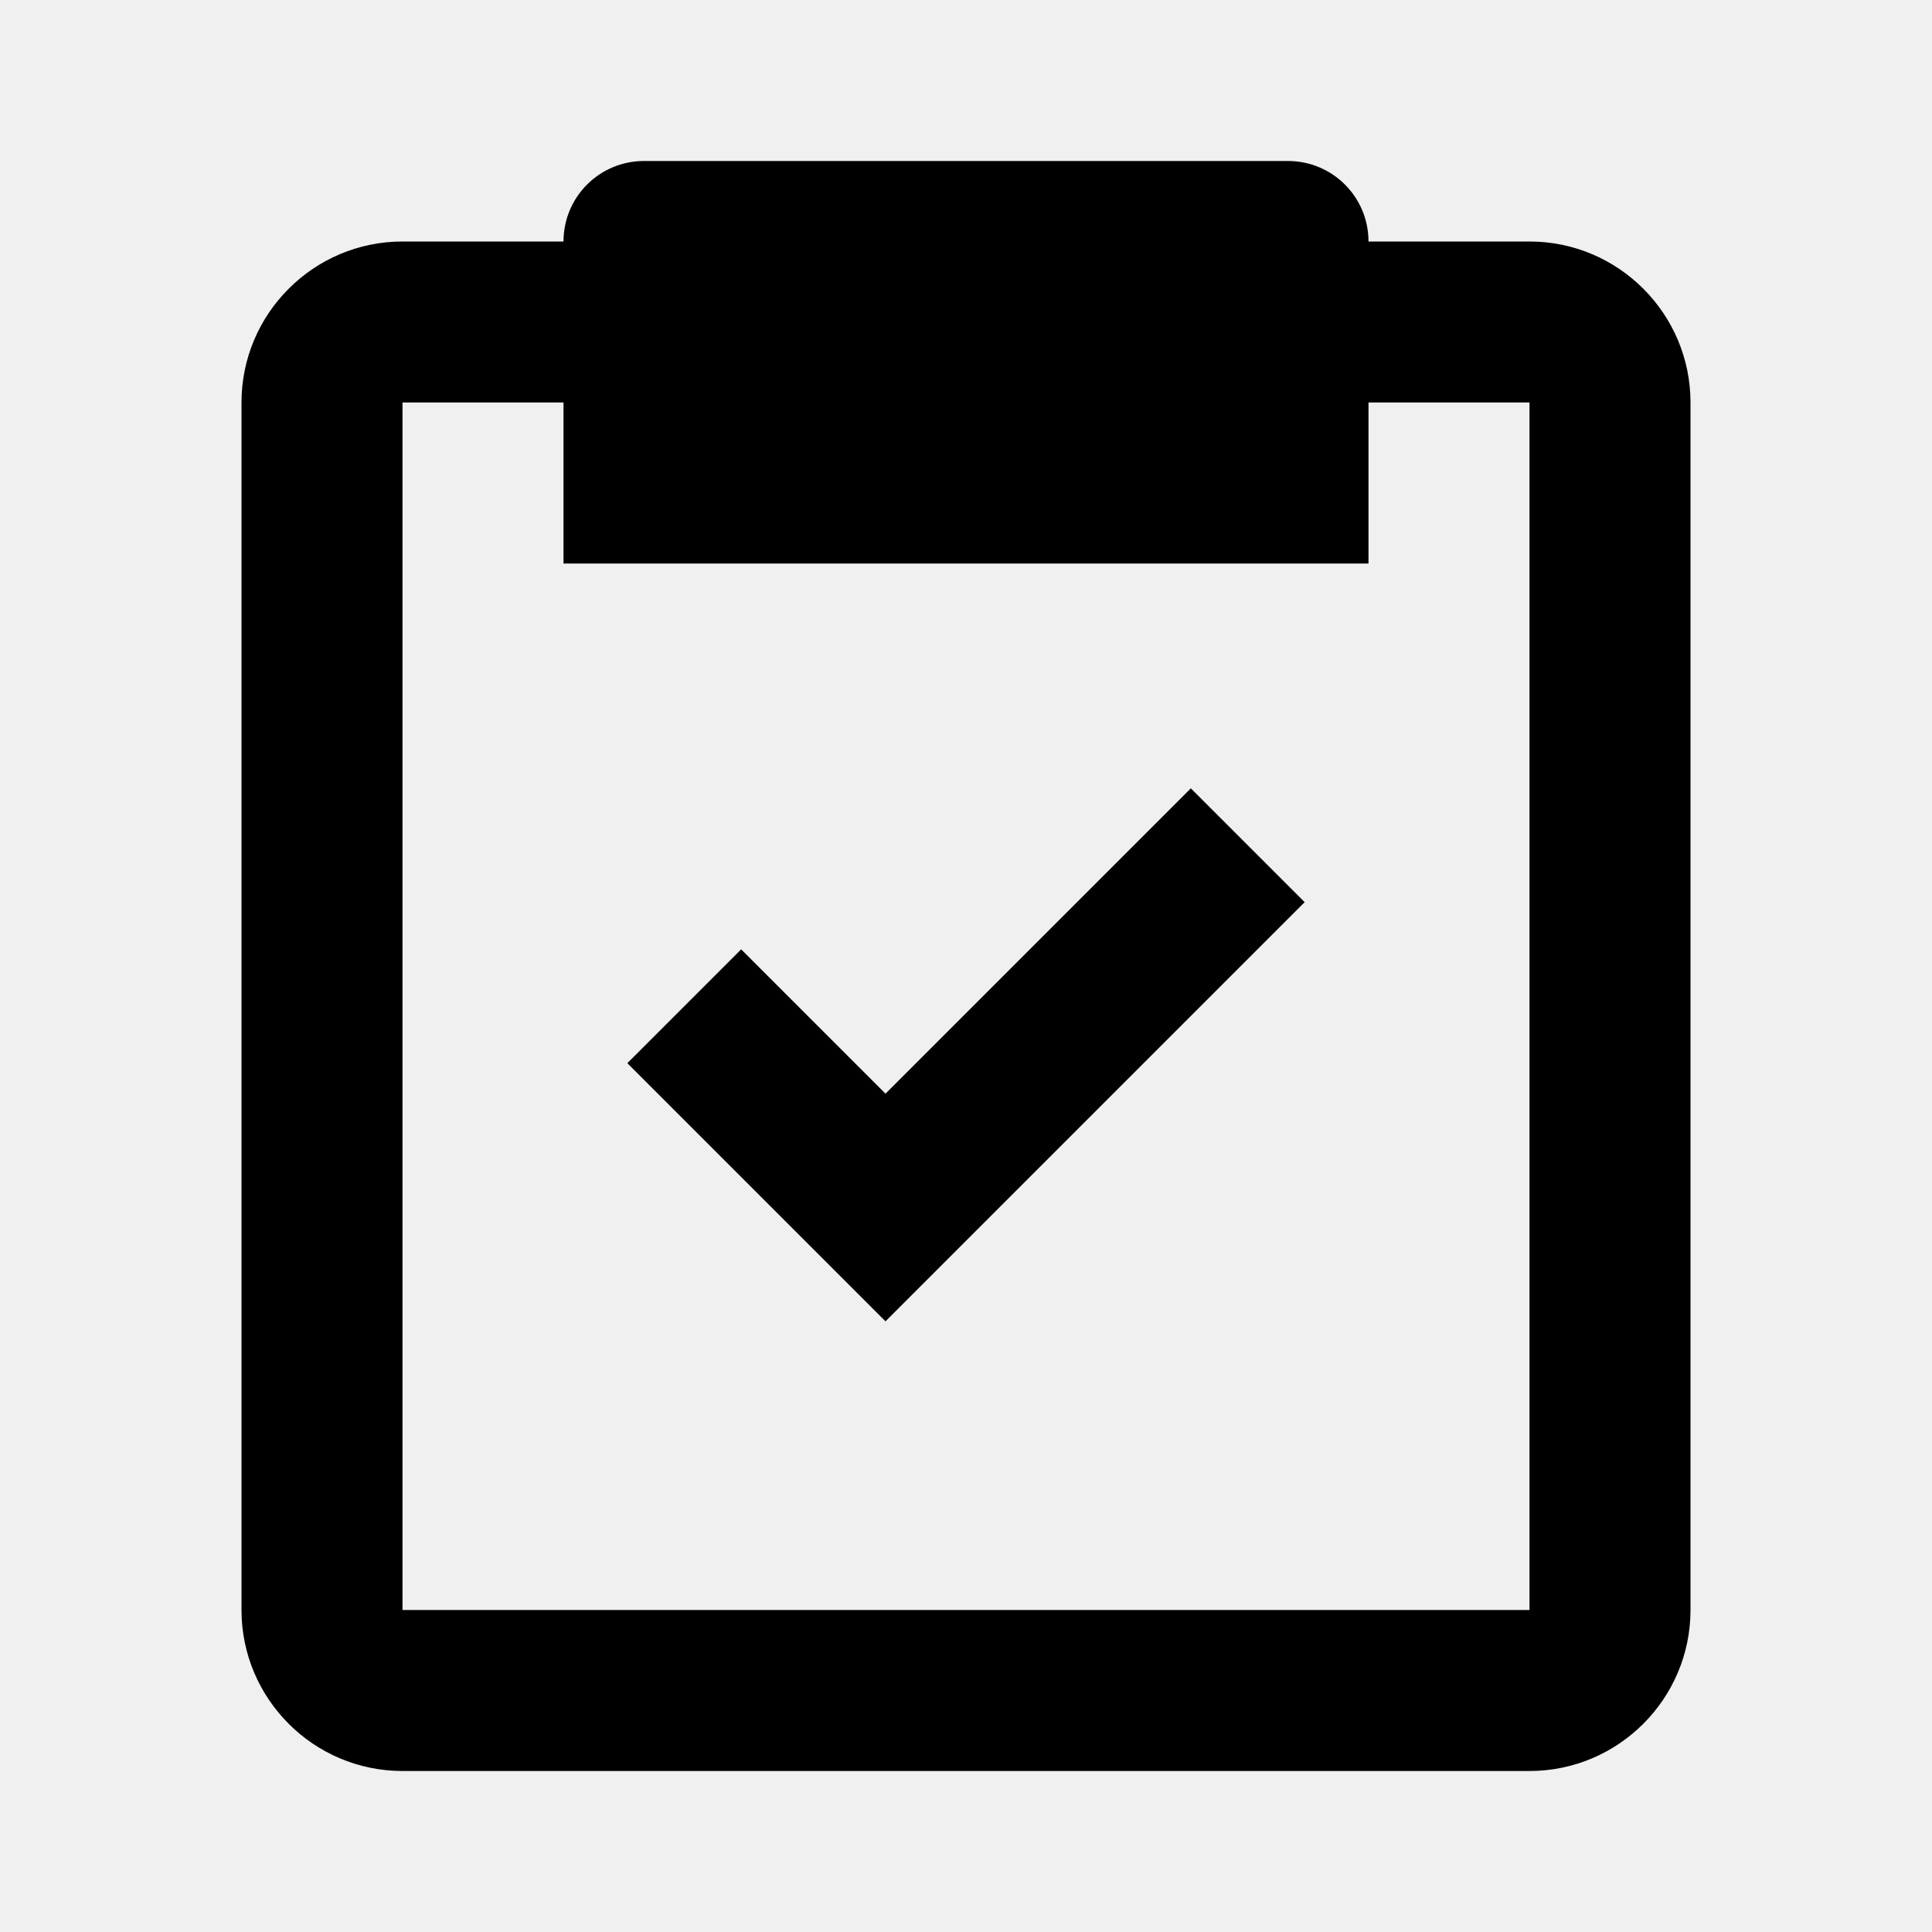
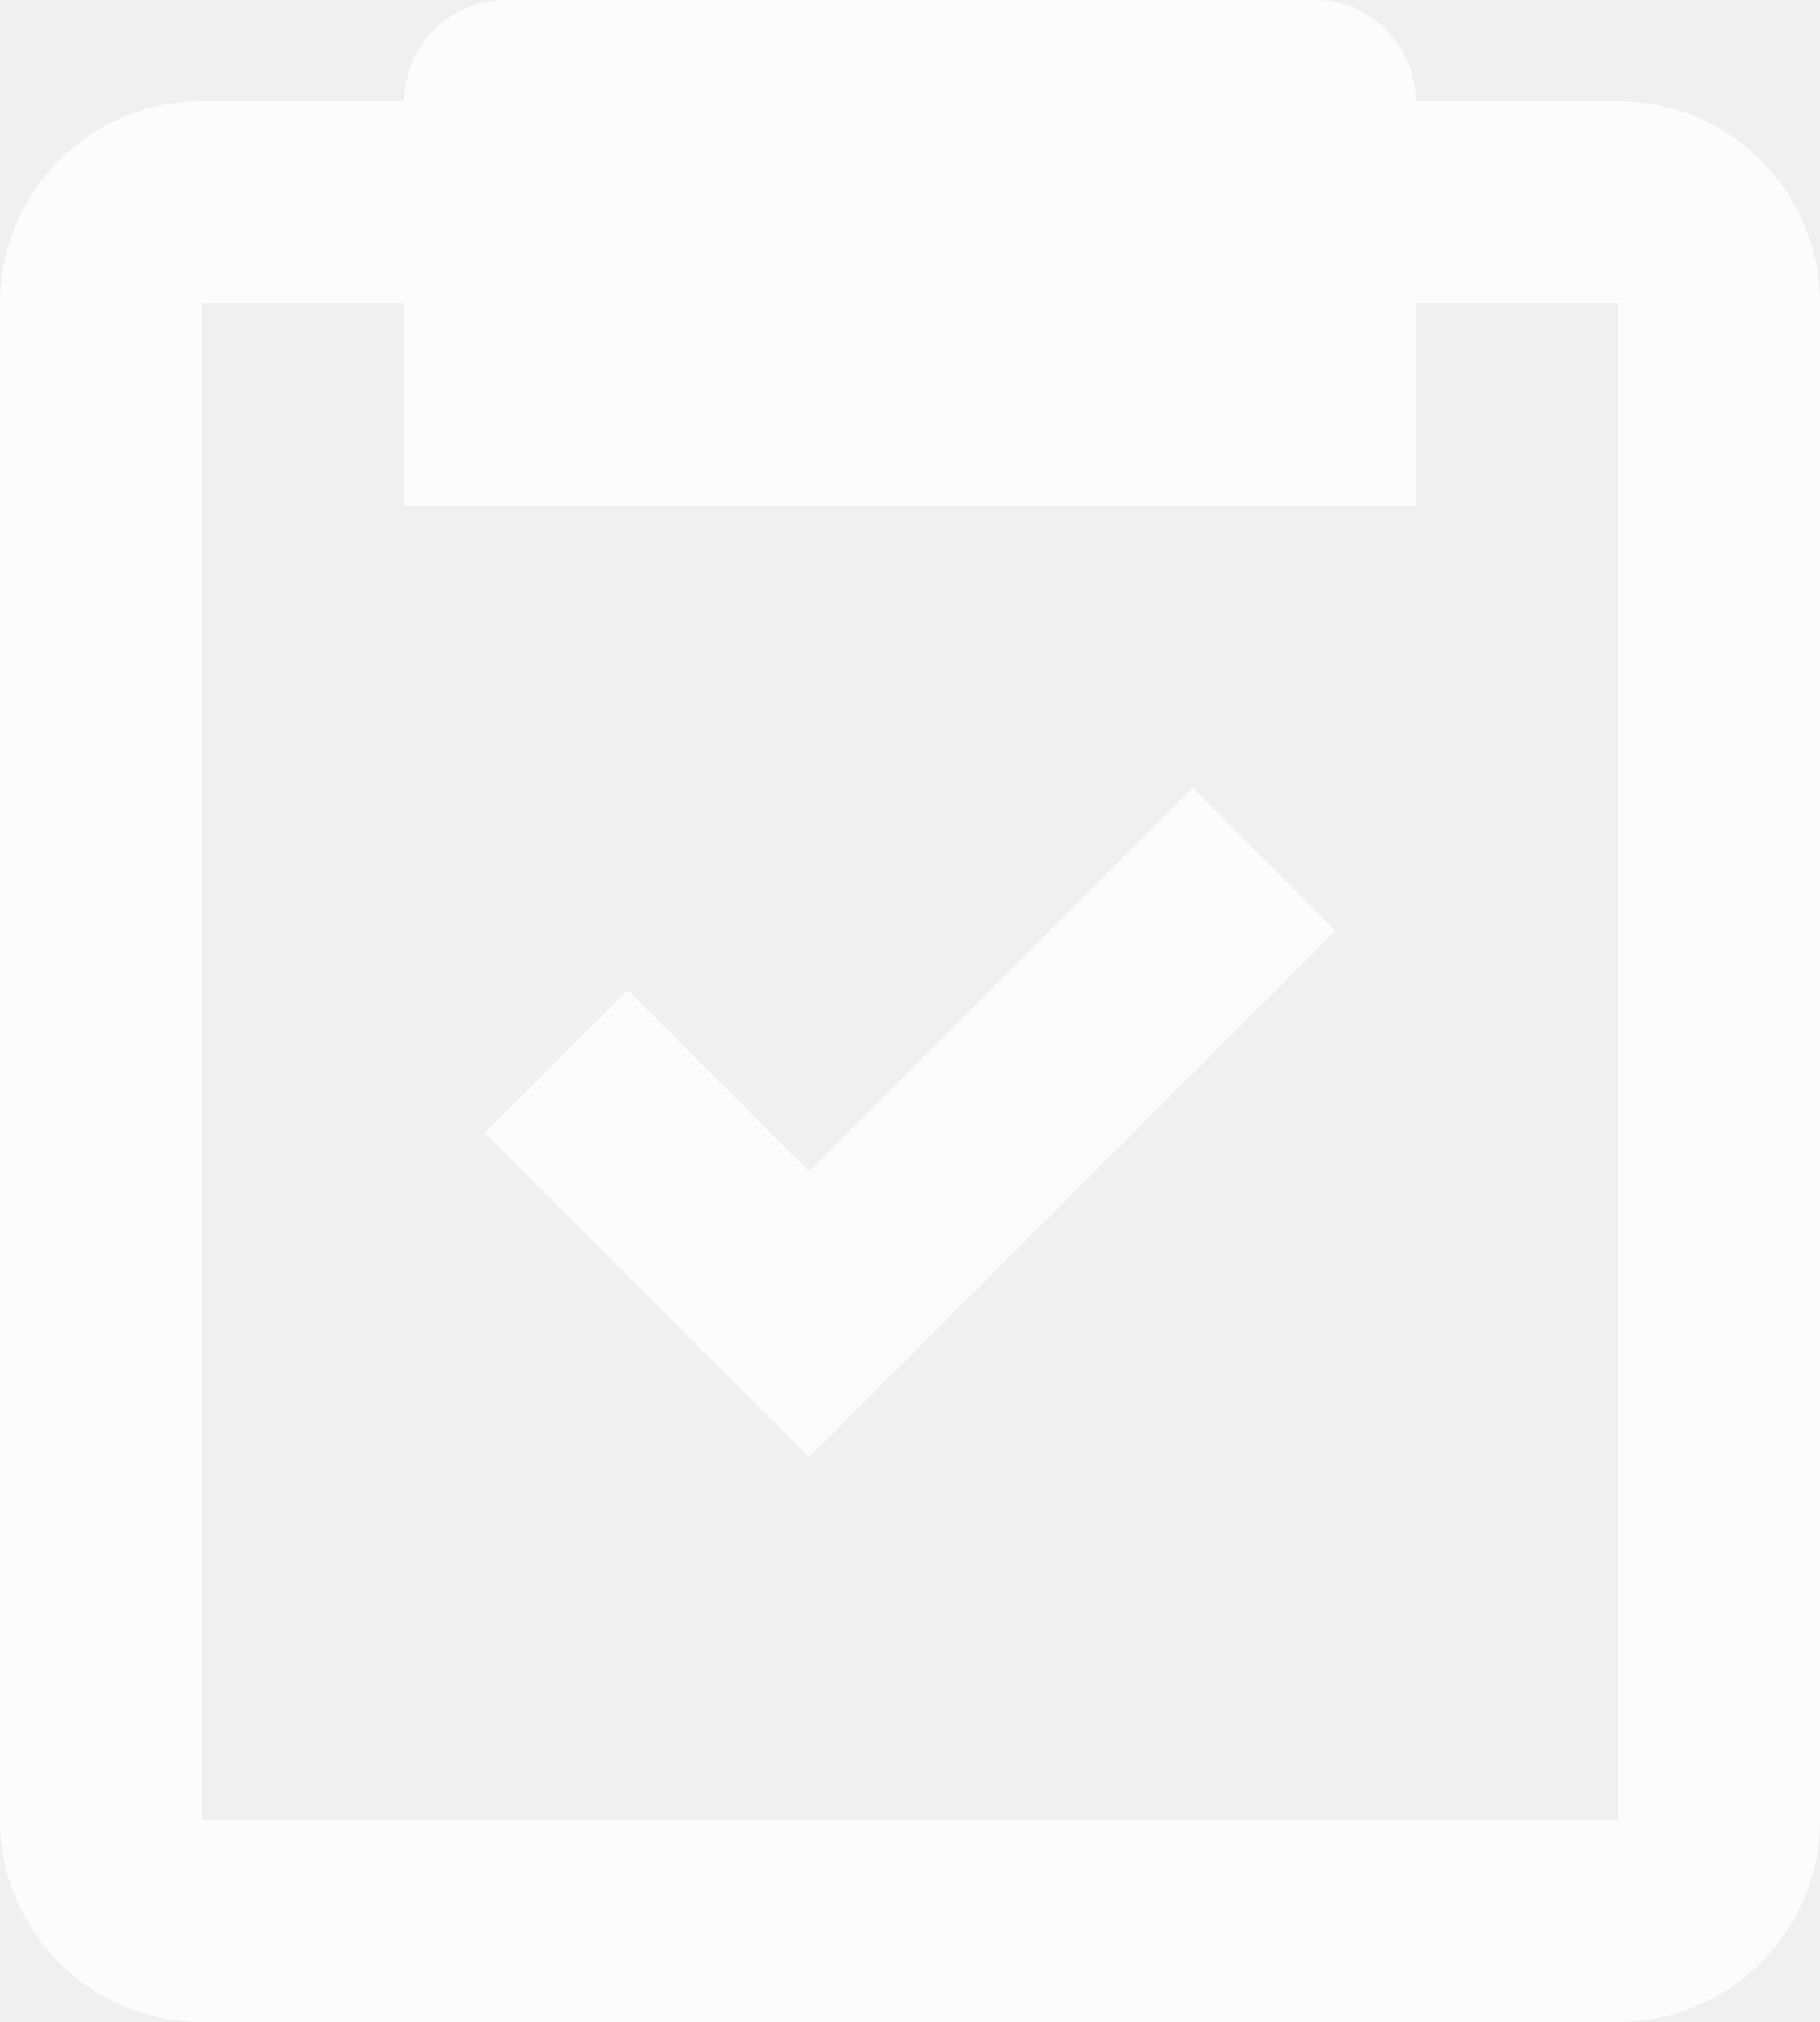
- <svg xmlns="http://www.w3.org/2000/svg" width="24" height="24" viewBox="0 0 24 24">
-   <path d="M5,22h14c1.103,0,2-0.897,2-2V5c0-1.103-0.897-2-2-2h-2c0-0.553-0.447-1-1-1H8C7.447,2,7,2.447,7,3H5C3.897,3,3,3.897,3,5 v15C3,21.103,3.897,22,5,22z M5,5h2v2h10V5h2v15H5V5z" />
-   <path d="M11 13.586L9.207 11.793 7.793 13.207 11 16.414 16.207 11.207 14.793 9.793z" />
+ <svg xmlns="http://www.w3.org/2000/svg" width="18" height="20" viewBox="0 0 18 20">
+   <g id="bx-task" transform="translate(-3 -2)" opacity="0.8">
+     <path id="Path_1" data-name="Path 1" d="M5,22H19a2,2,0,0,0,2-2V5a2,2,0,0,0-2-2H17a1,1,0,0,0-1-1H8A1,1,0,0,0,7,3H5A2,2,0,0,0,3,5V20A2,2,0,0,0,5,22ZM5,5H7V7H17V5h2V20H5Z" fill="#fff" />
+     <path id="Path_2" data-name="Path 2" d="M11,13.586,9.207,11.793,7.793,13.207,11,16.414l5.207-5.207L14.793,9.793Z" fill="#fff" />
+   </g>
</svg>
